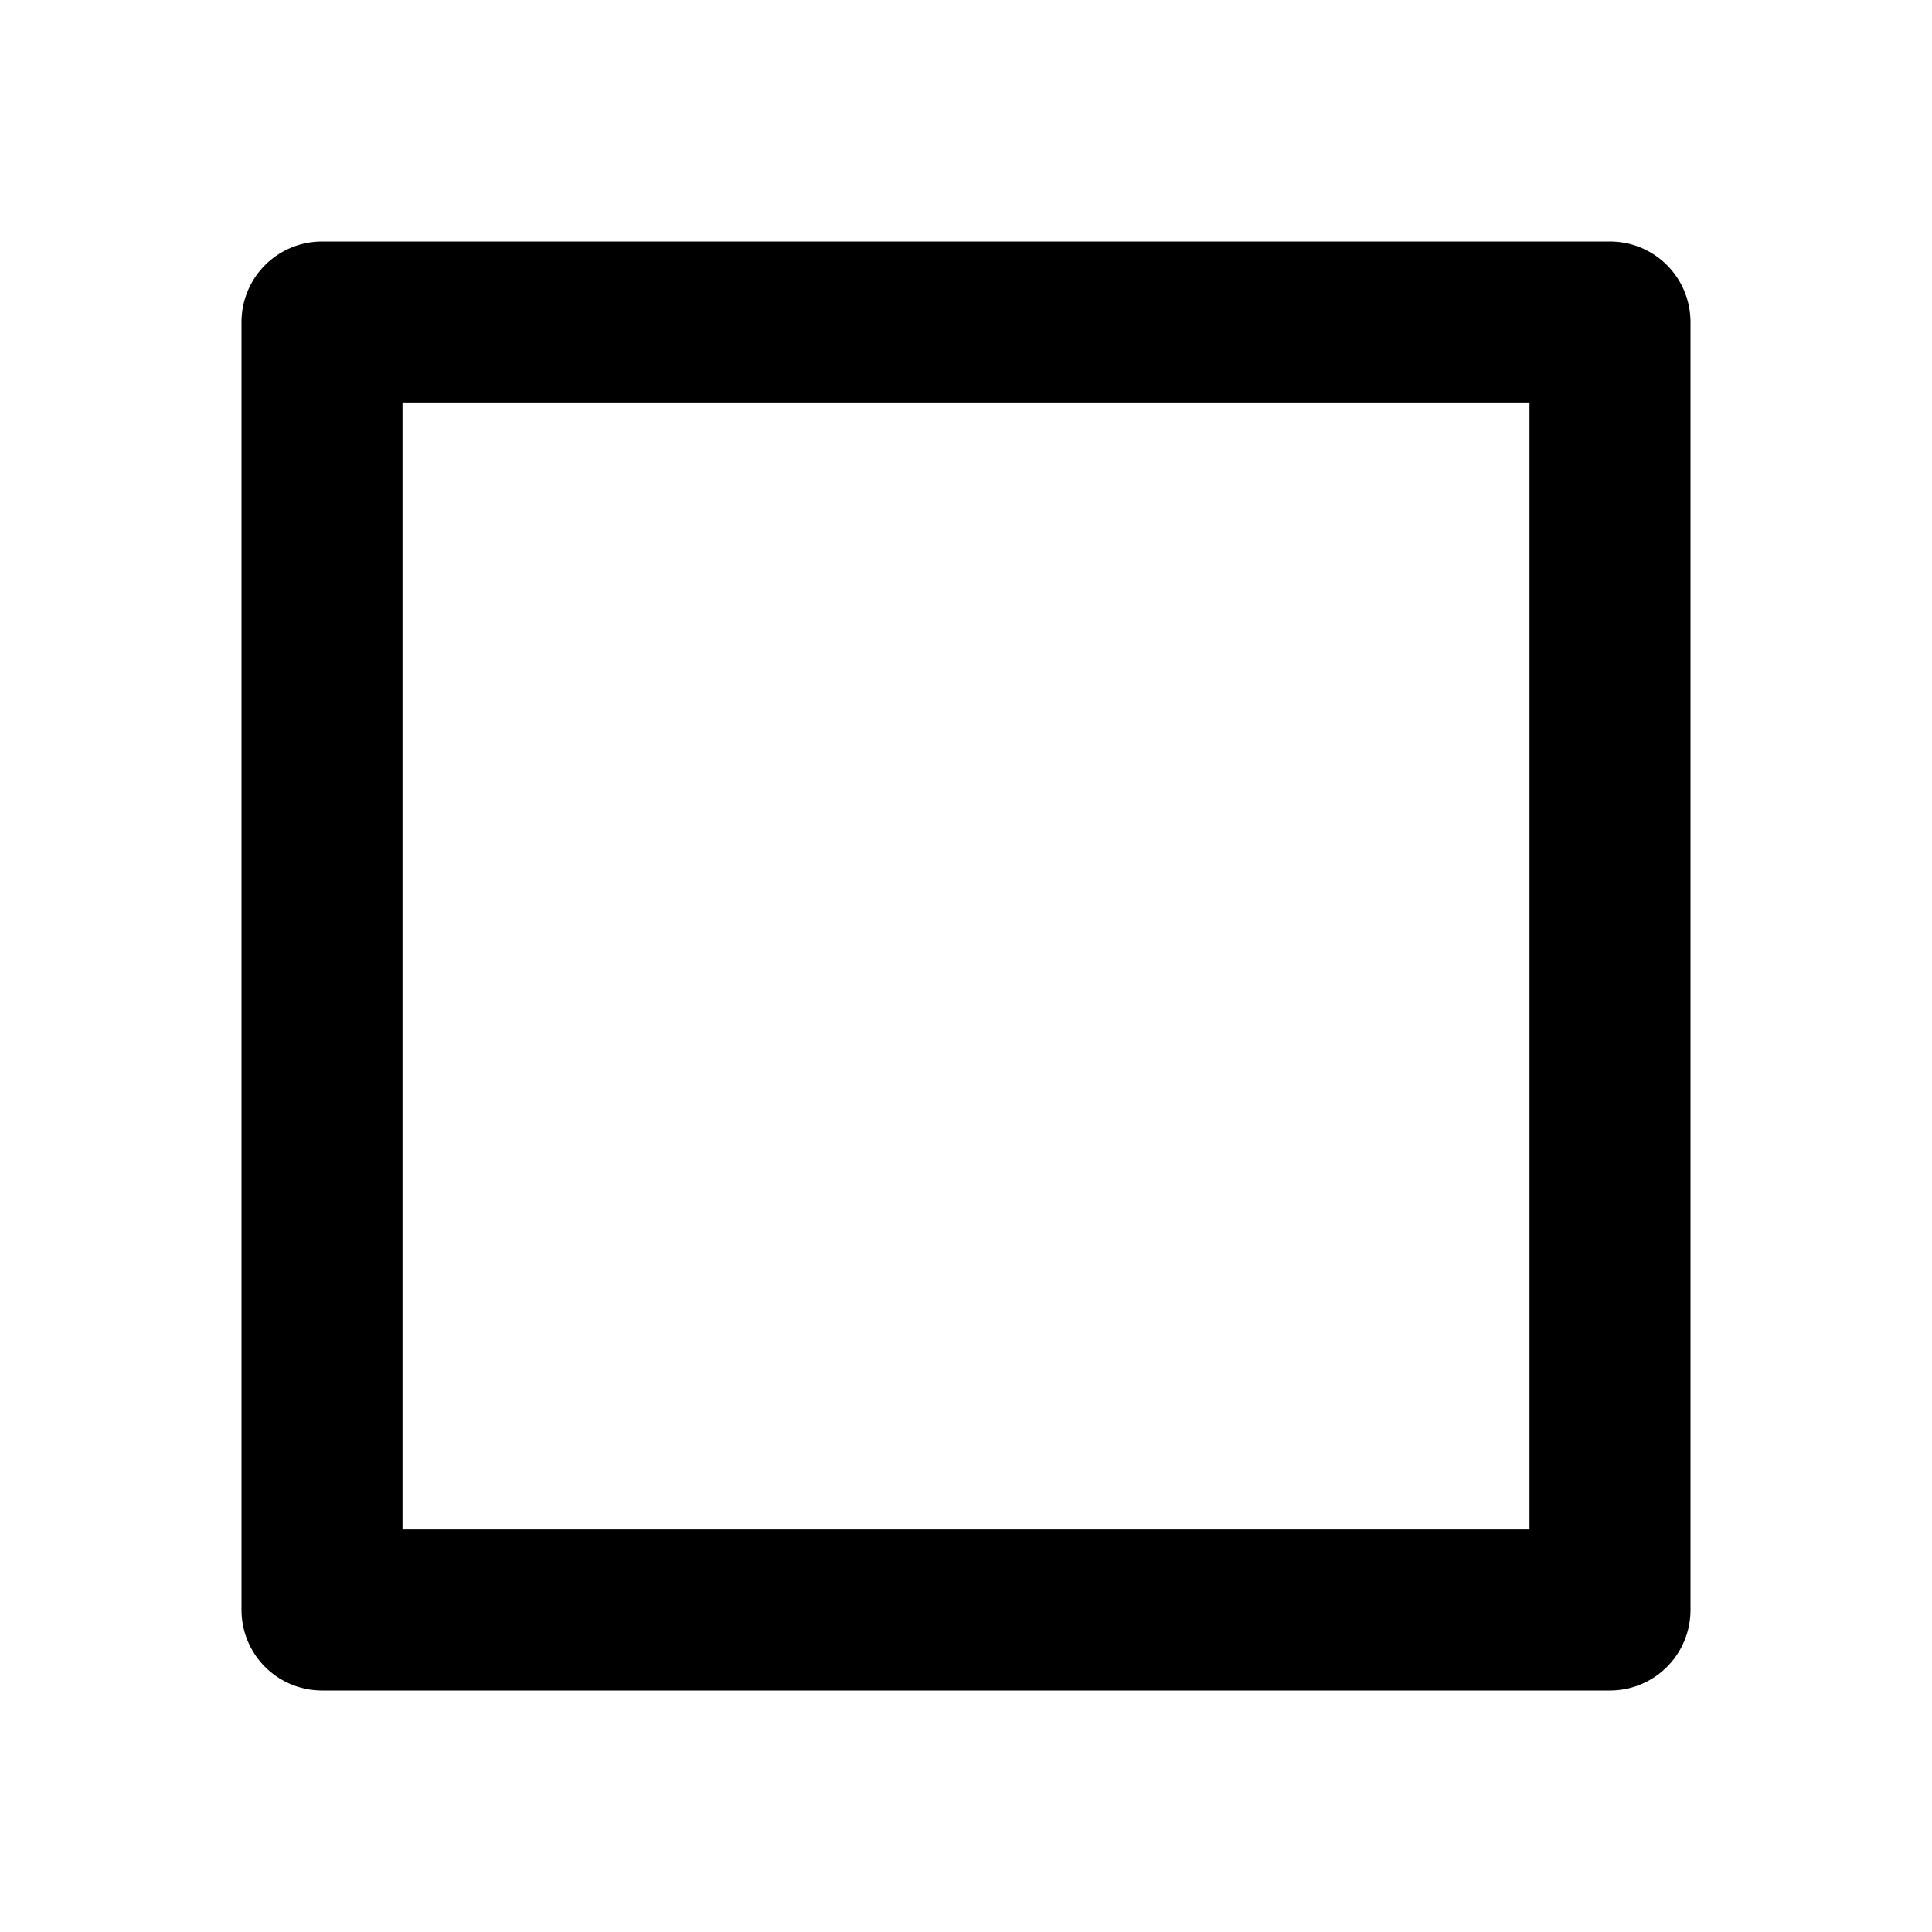
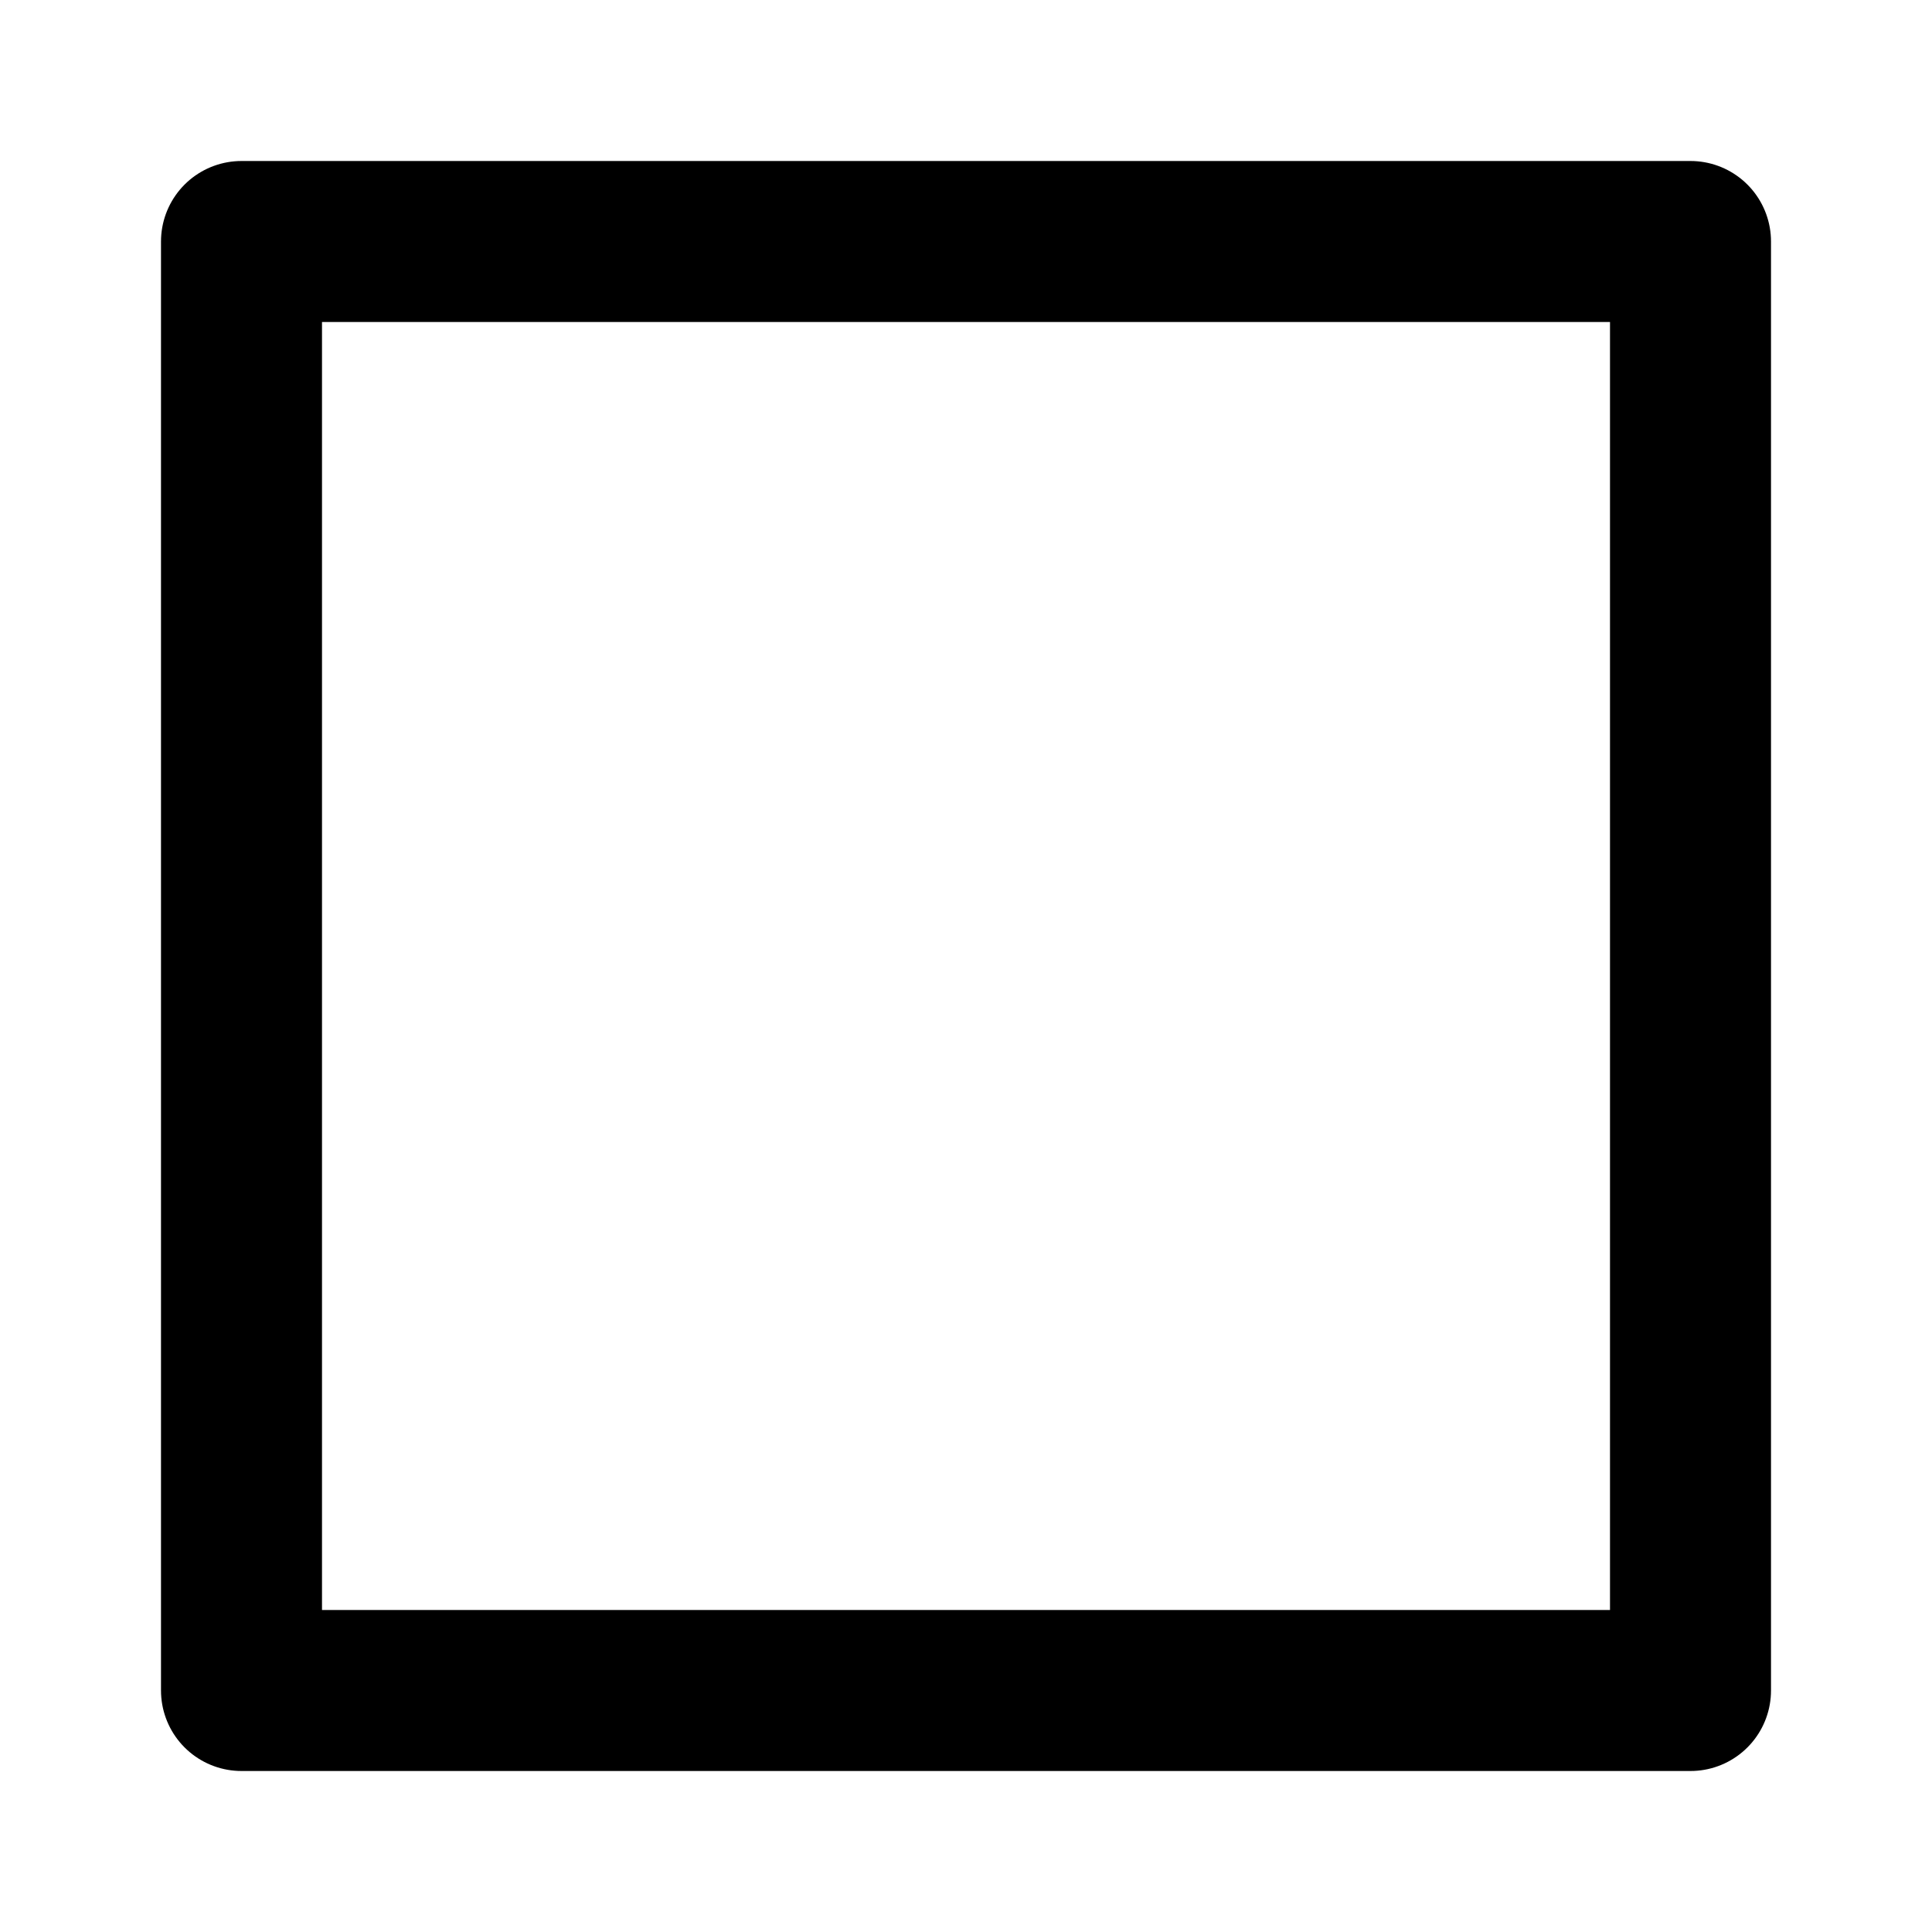
<svg xmlns="http://www.w3.org/2000/svg" width="24" height="24" viewBox="0 0 24 24">
  <g fill="none" stroke-linecap="round" stroke-linejoin="round" stroke-width="2" stroke="currentColor">
-     <path d="M4 4h16v16H4Z" stroke-dasharray="65">
-       <animate attributeName="stroke-dashoffset" dur="0.6s" fill="freeze" values="65;0" />
+     <path d="M12 3H21V21H12M12 3H3V21H12" stroke-dasharray="37">
+       <animate attributeName="stroke-dashoffset" dur="0.5s" fill="freeze" values="37;0" />
    </path>
-     <path d="M11.5 11.5v6c0 1.2-0.8 1.8-1.8 1.8c-0.9 0-1.5-0.4-2-1.3" stroke-dasharray="13" stroke-dashoffset="13">
-       <animate attributeName="stroke-dashoffset" begin="0.6s" dur="0.2s" fill="freeze" to="0" />
+     <path d="M11.15 11.15V16.15c0 1.2 -0.8 1.85 -1.75 1.85c-0.8 0 -1.3 -0.4 -1.7 -1.1" stroke-dasharray="11" stroke-dashoffset="11">
+       <animate attributeName="stroke-dashoffset" begin="0.5s" dur="0.2s" fill="freeze" to="0" />
    </path>
-     <path d="M18.7 12.8c-0.5-0.9-1.3-1.3-2.3-1.3c-1.4 0-2.2 0.9-2.2 2c0 1.2 0.8 1.7 2.1 2.3c1.2 0.5 2 1 2 2.1c0 1.2-1 1.9-2.4 1.9c-1.3 0-2.1-0.6-2.6-1.5" stroke-dasharray="21" stroke-dashoffset="21">
-       <animate attributeName="stroke-dashoffset" begin="0.8s" dur="0.3s" fill="freeze" to="0" />
+     <path d="M17.65 12.1c-0.45 -0.75 -1 -1.05 -1.75 -1.05c-1 0 -1.65 0.65 -1.65 1.5c0 0.95 0.6 1.4 1.6 1.85c1.2 0.5 2.1 0.95 2.1 2c0 1 -0.85 1.6 -2 1.6c-1.1 0 -1.85 -0.5 -2.35 -1.4" stroke-dasharray="17" stroke-dashoffset="17">
+       <animate attributeName="stroke-dashoffset" begin="0.7s" dur="0.3s" fill="freeze" to="0" />
    </path>
  </g>
</svg>
